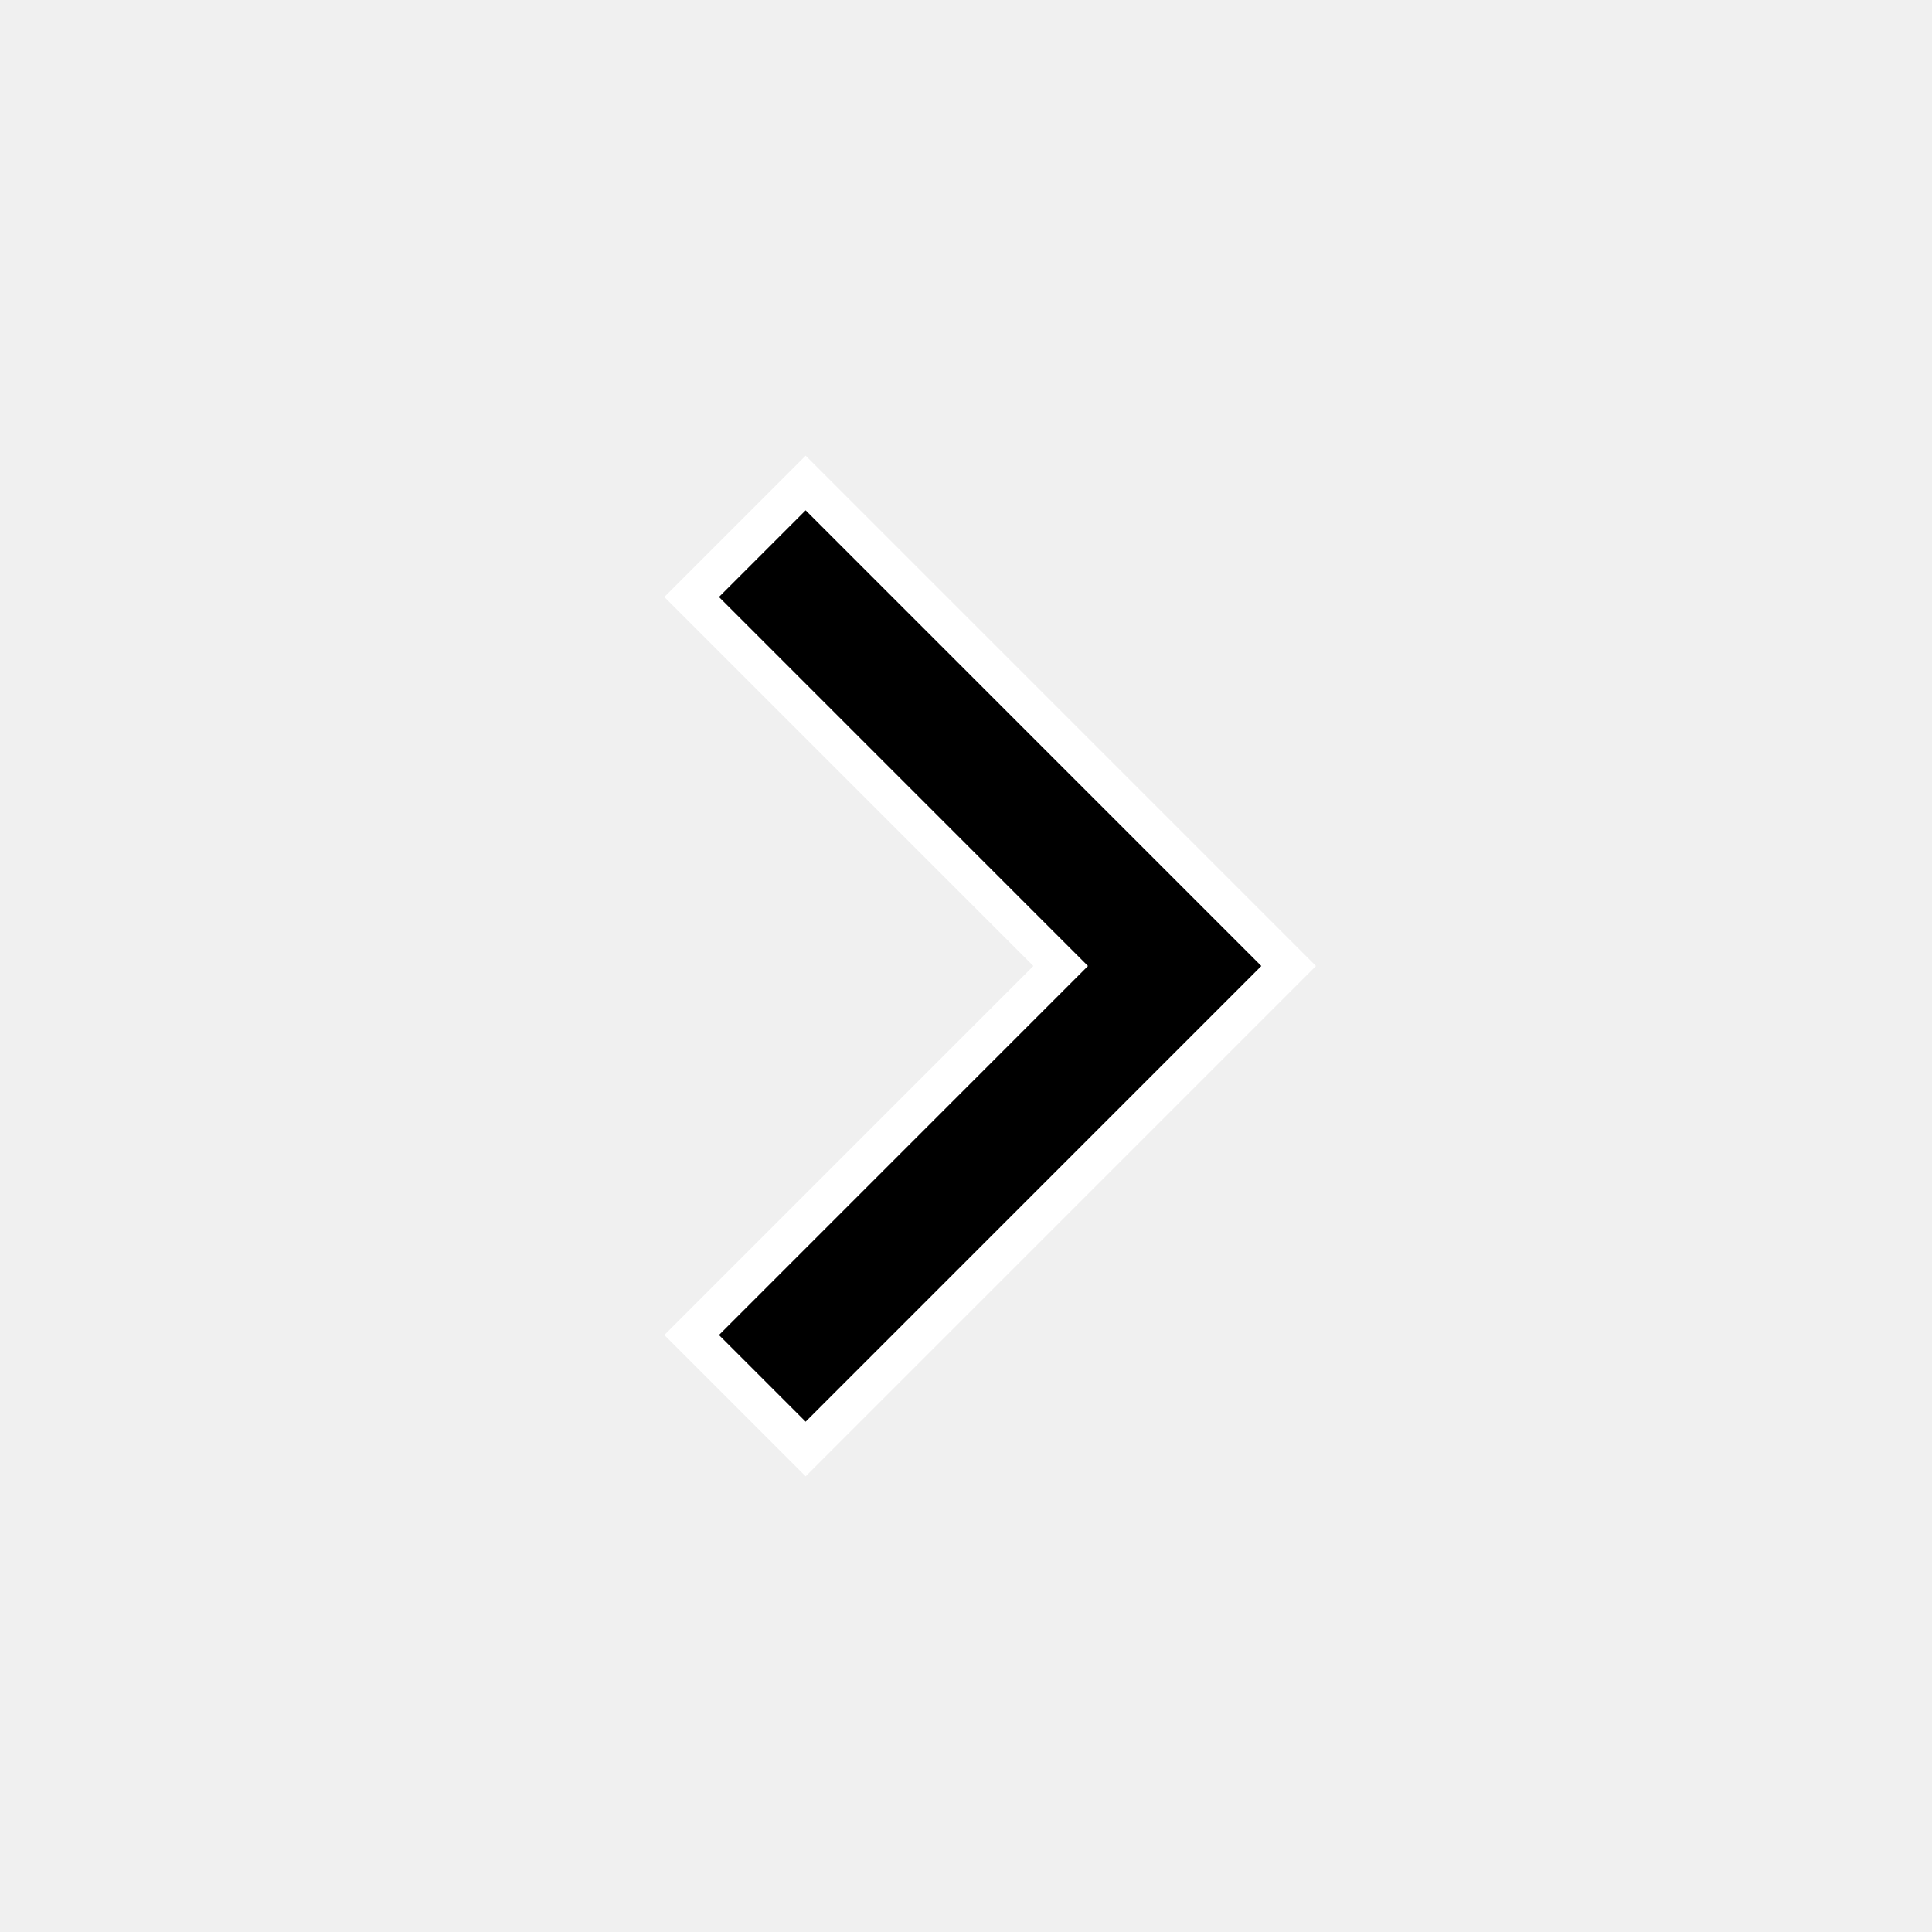
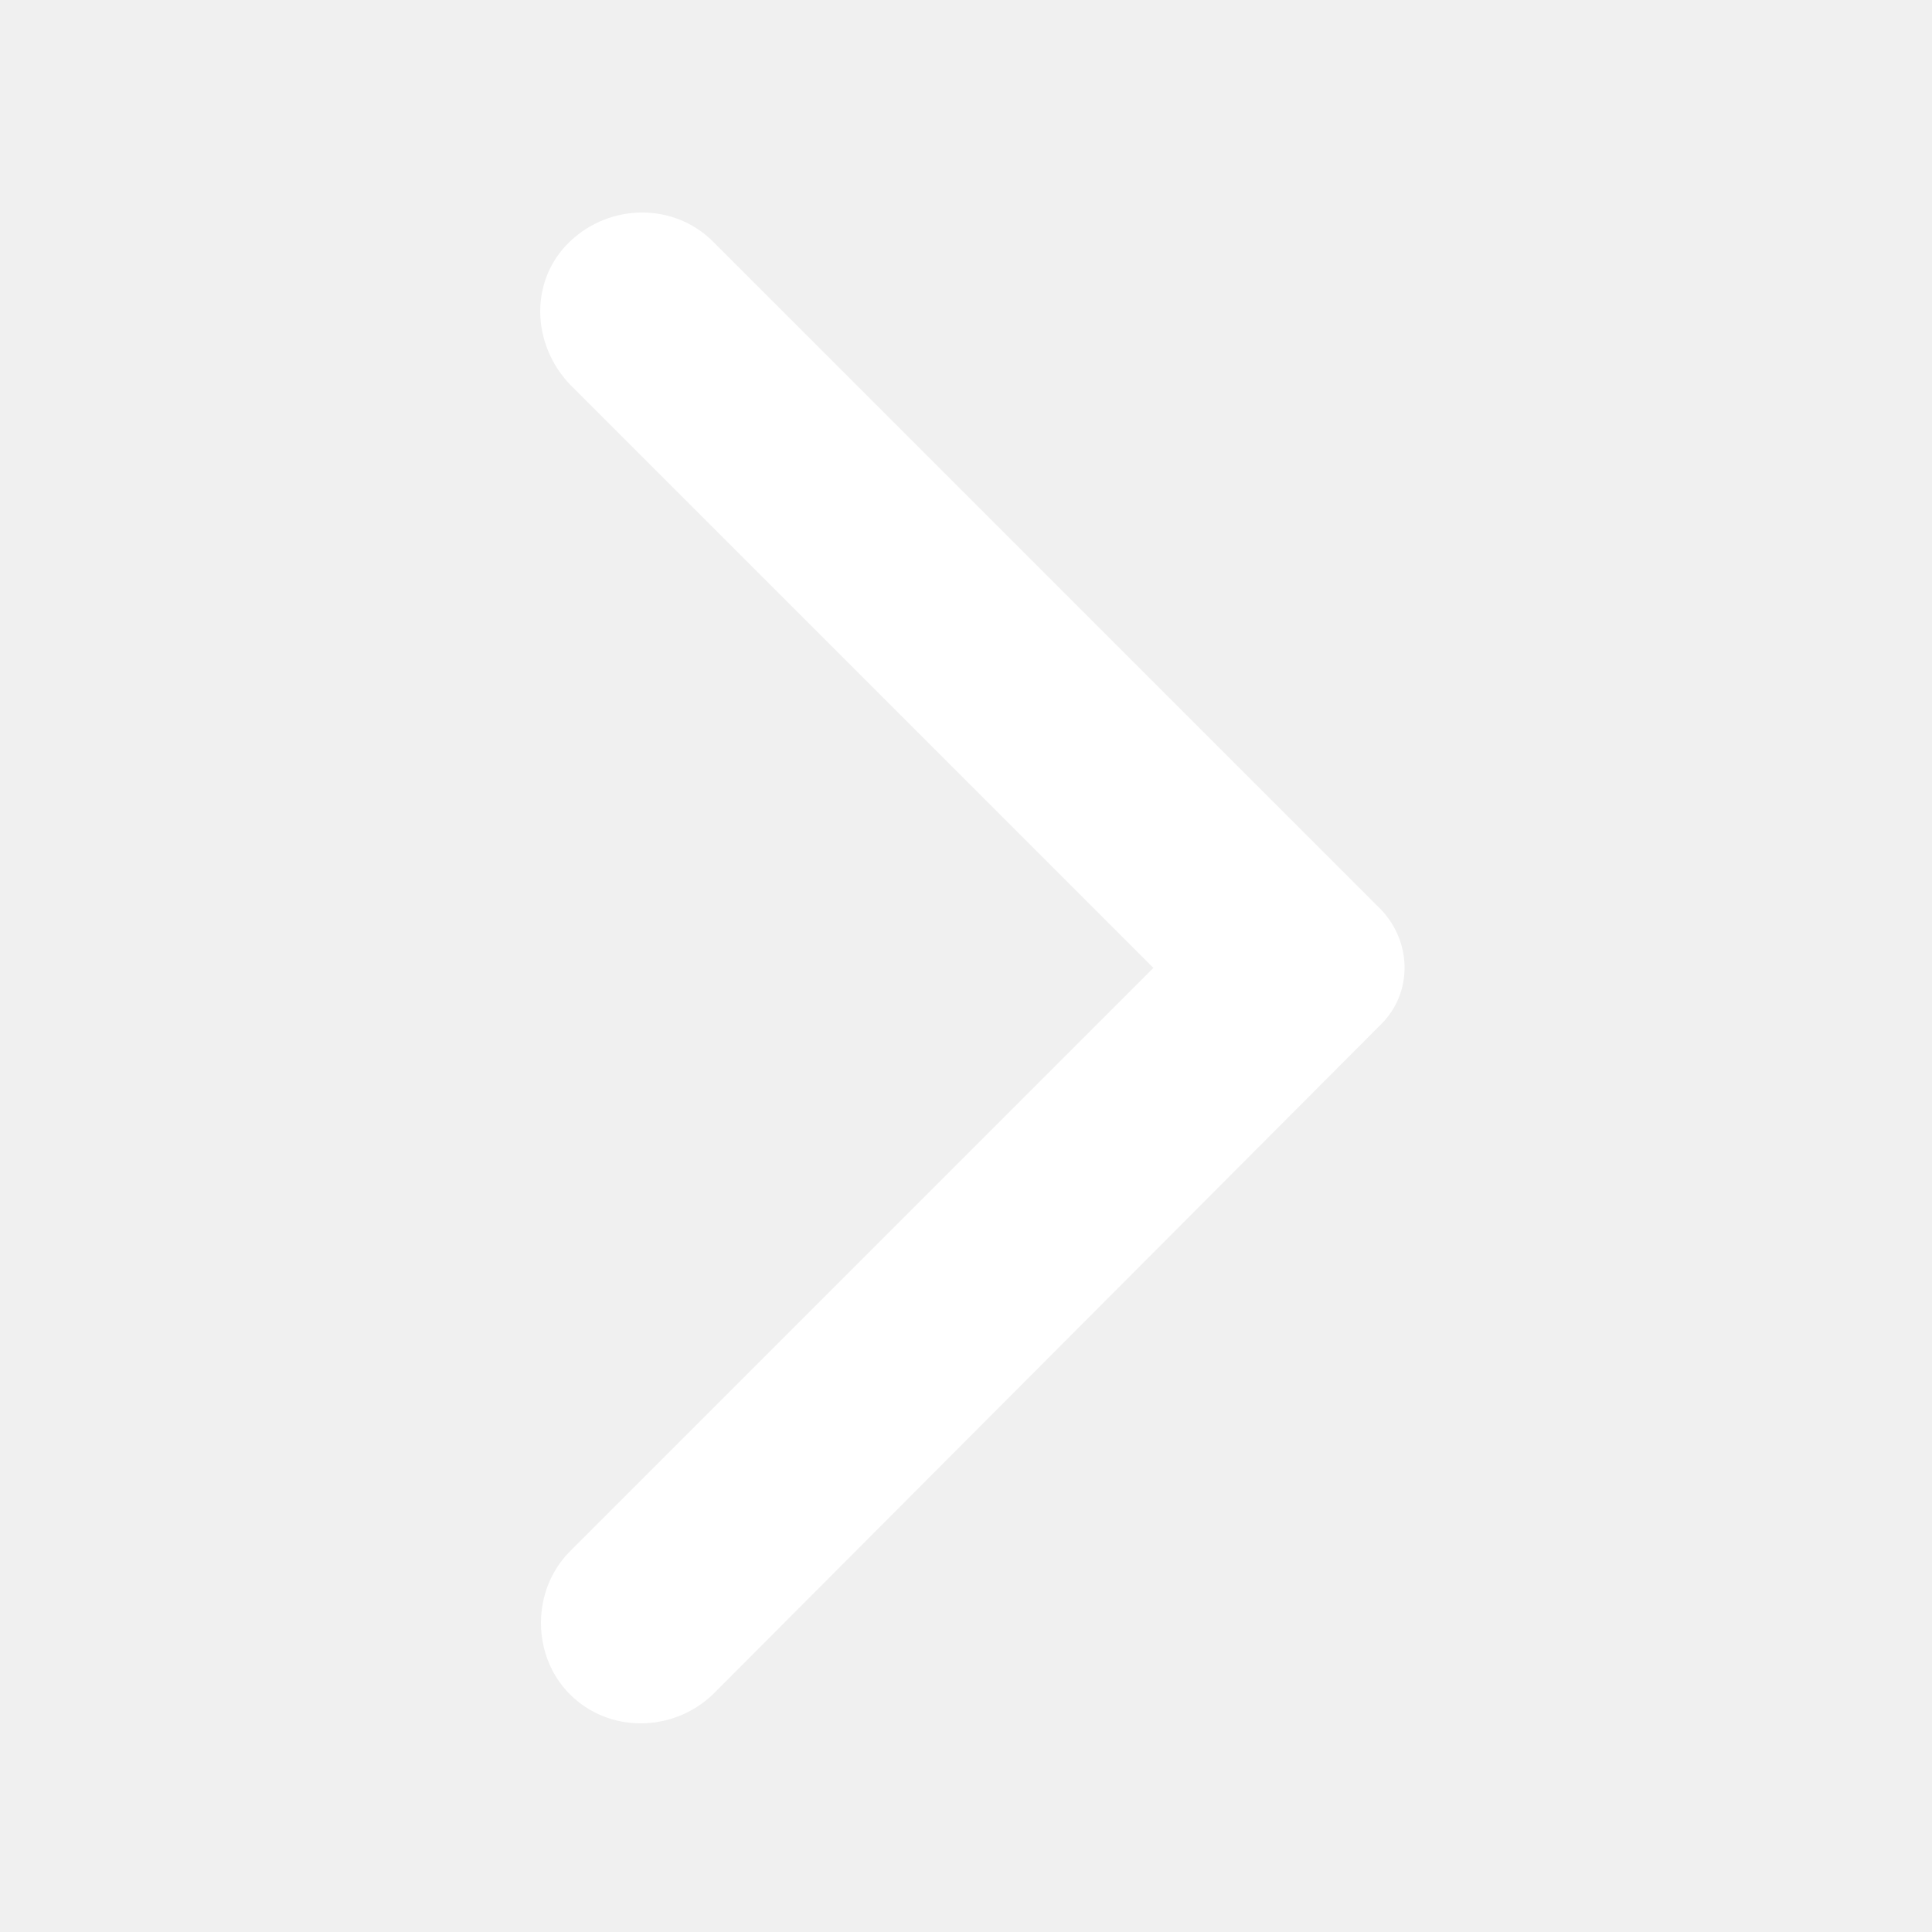
- <svg xmlns="http://www.w3.org/2000/svg" width="100" height="100" version="1.1" id="Layer_1" x="0px" y="0px" viewBox="0 0 100 100" style="enable-background:new 0 0 100 100;" xml:space="preserve">
+ <svg xmlns="http://www.w3.org/2000/svg" height="100px" width="100px" version="1.1" id="Layer_1" x="0px" y="0px" viewBox="0 0 100 100" style="enable-background:new 0 0 100 100;" xml:space="preserve">
  <style type="text/css">
- 	.st0{fill:none;}
- 	.st1{stroke:#FFFFFF;stroke-width:2;stroke-miterlimit:10;}
+ 	.st0{fill:#FFFFFF;}
</style>
-   <path class="st0" d="M0,0h100v100H0V0z" />
-   <path class="st1" d="M35.8,69.1L54.9,50L35.8,30.9l5.9-5.9l25,25l-25,25L35.8,69.1z" />
+   <path class="st0" d="M29.5,87.7c2,2,5.3,2,7.4,0L71.5,53c1.6-1.6,1.6-4.2,0-5.9L36.9,12.5c-2-2-5.3-2-7.4,0s-2,5.3,0,7.4l30.2,30.2  L29.5,80.3C27.5,82.3,27.5,85.7,29.5,87.7z" />
</svg>
